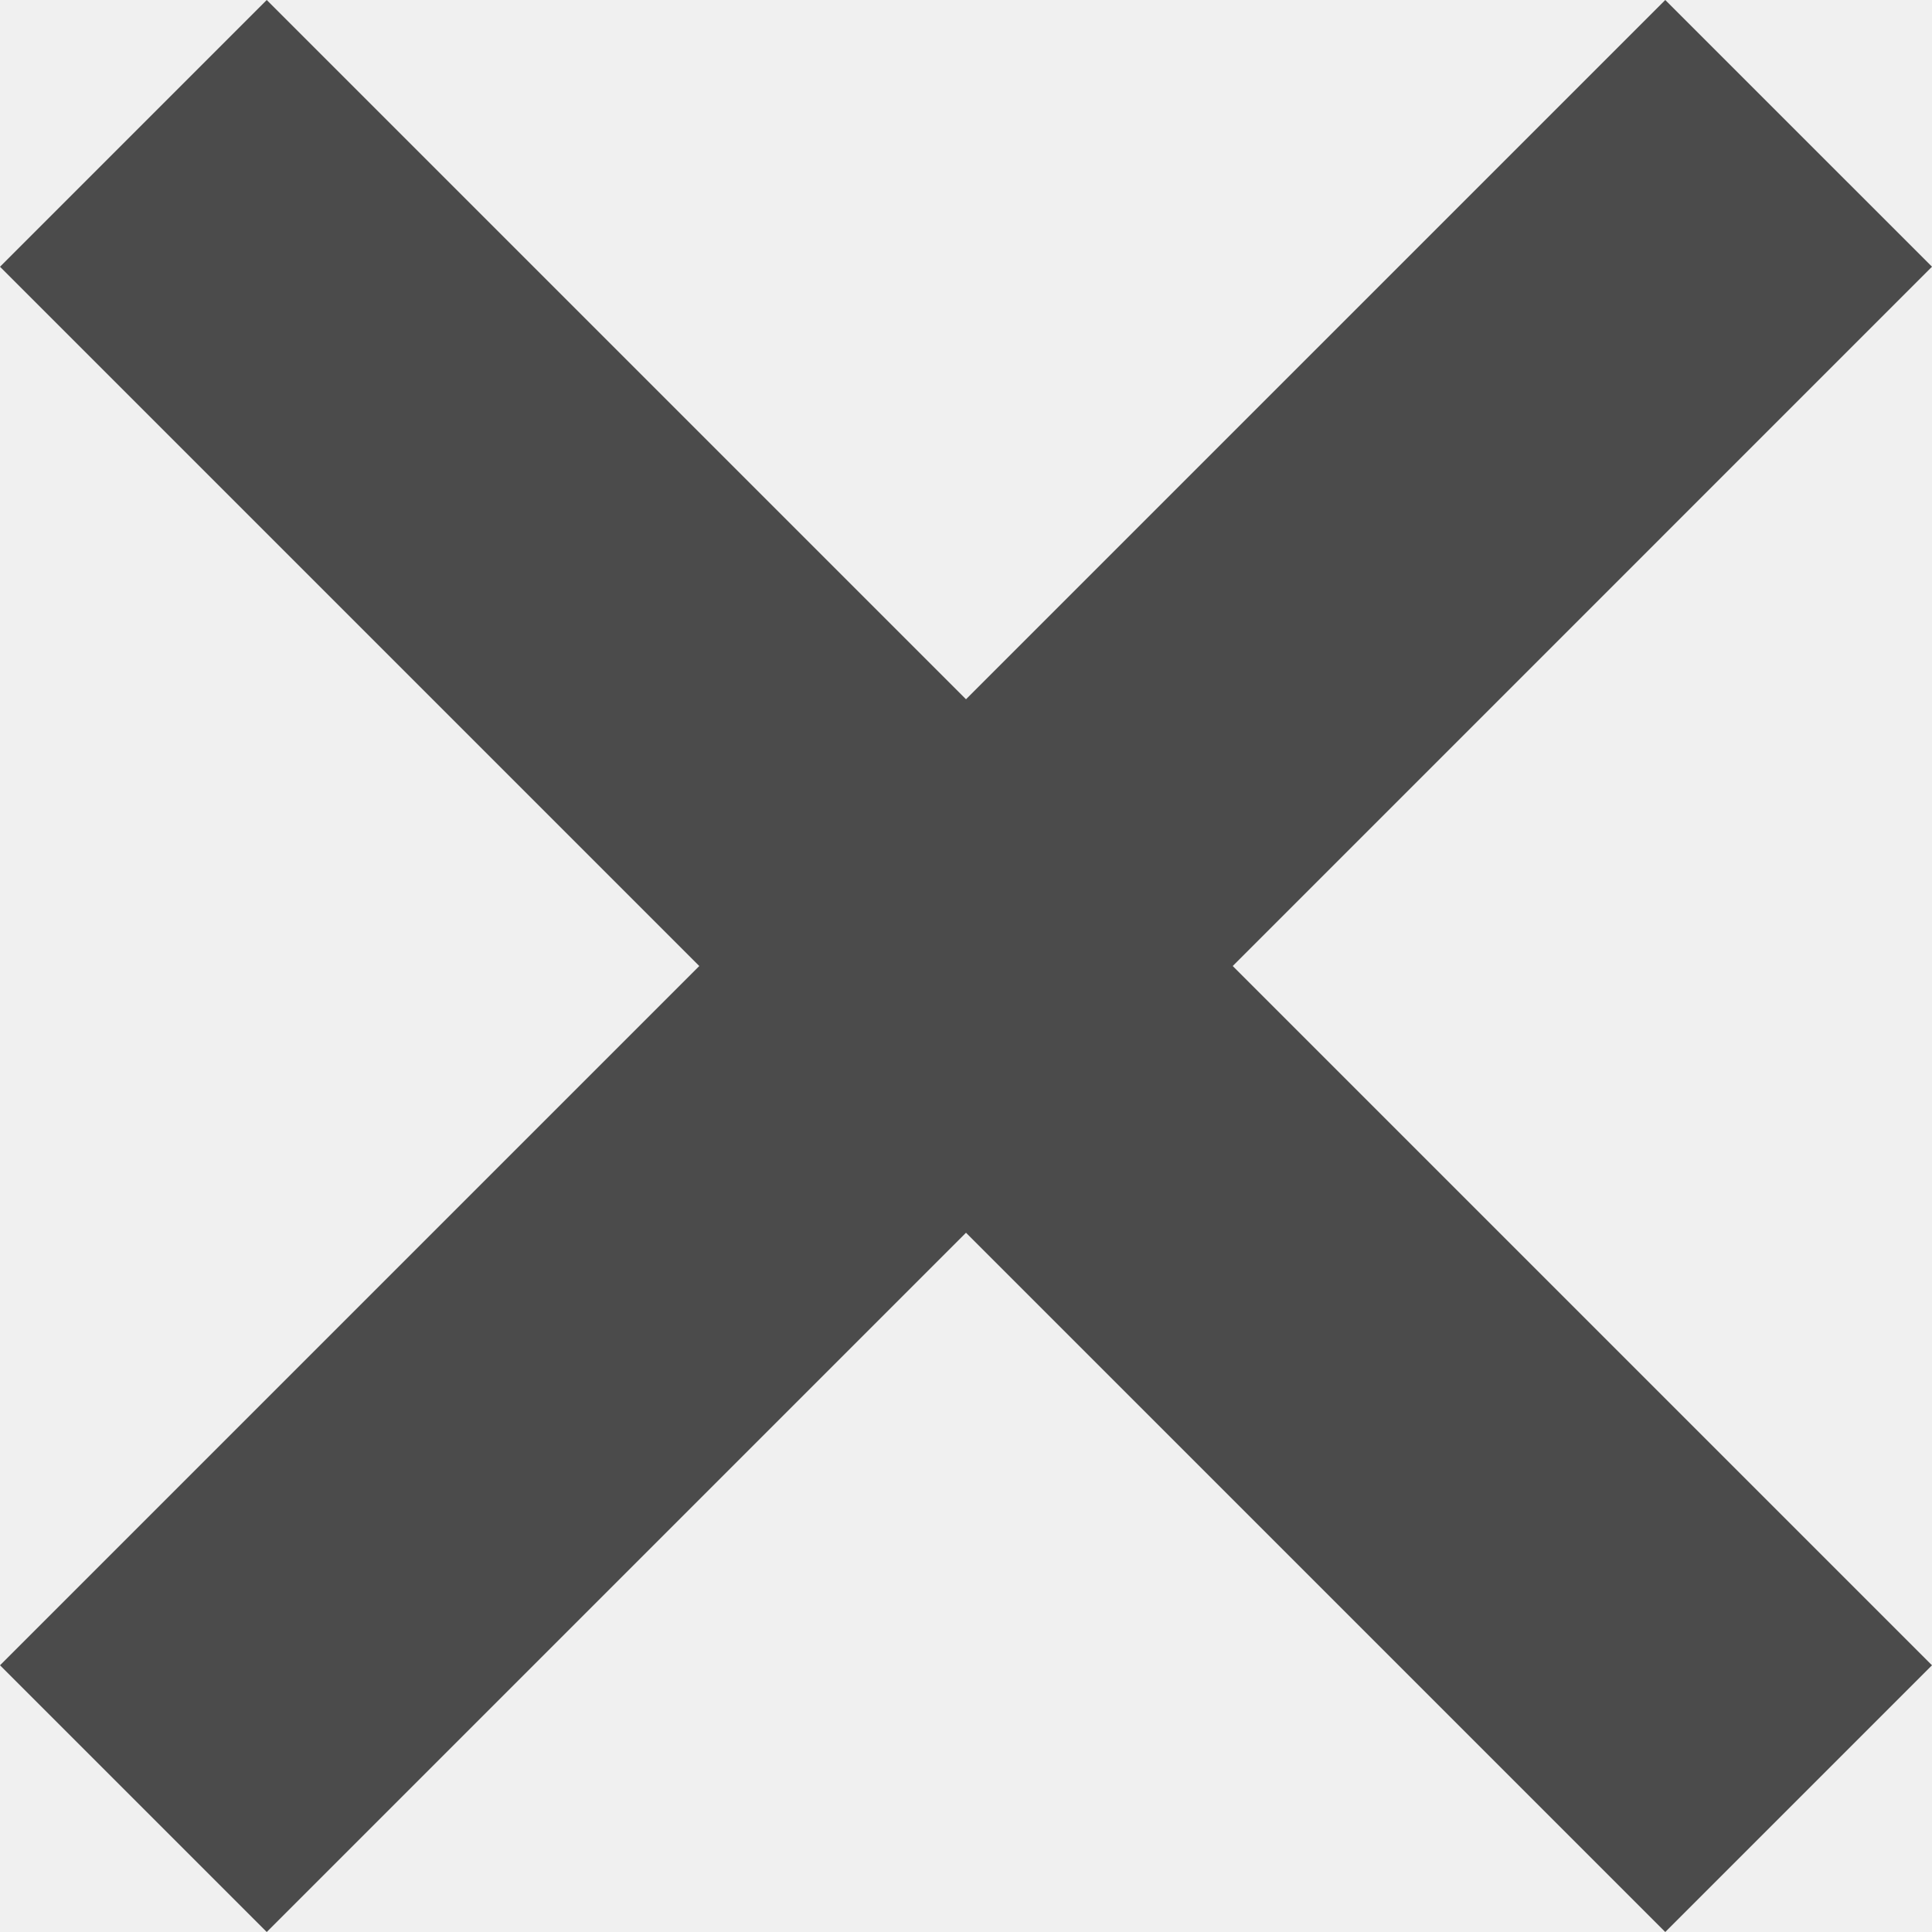
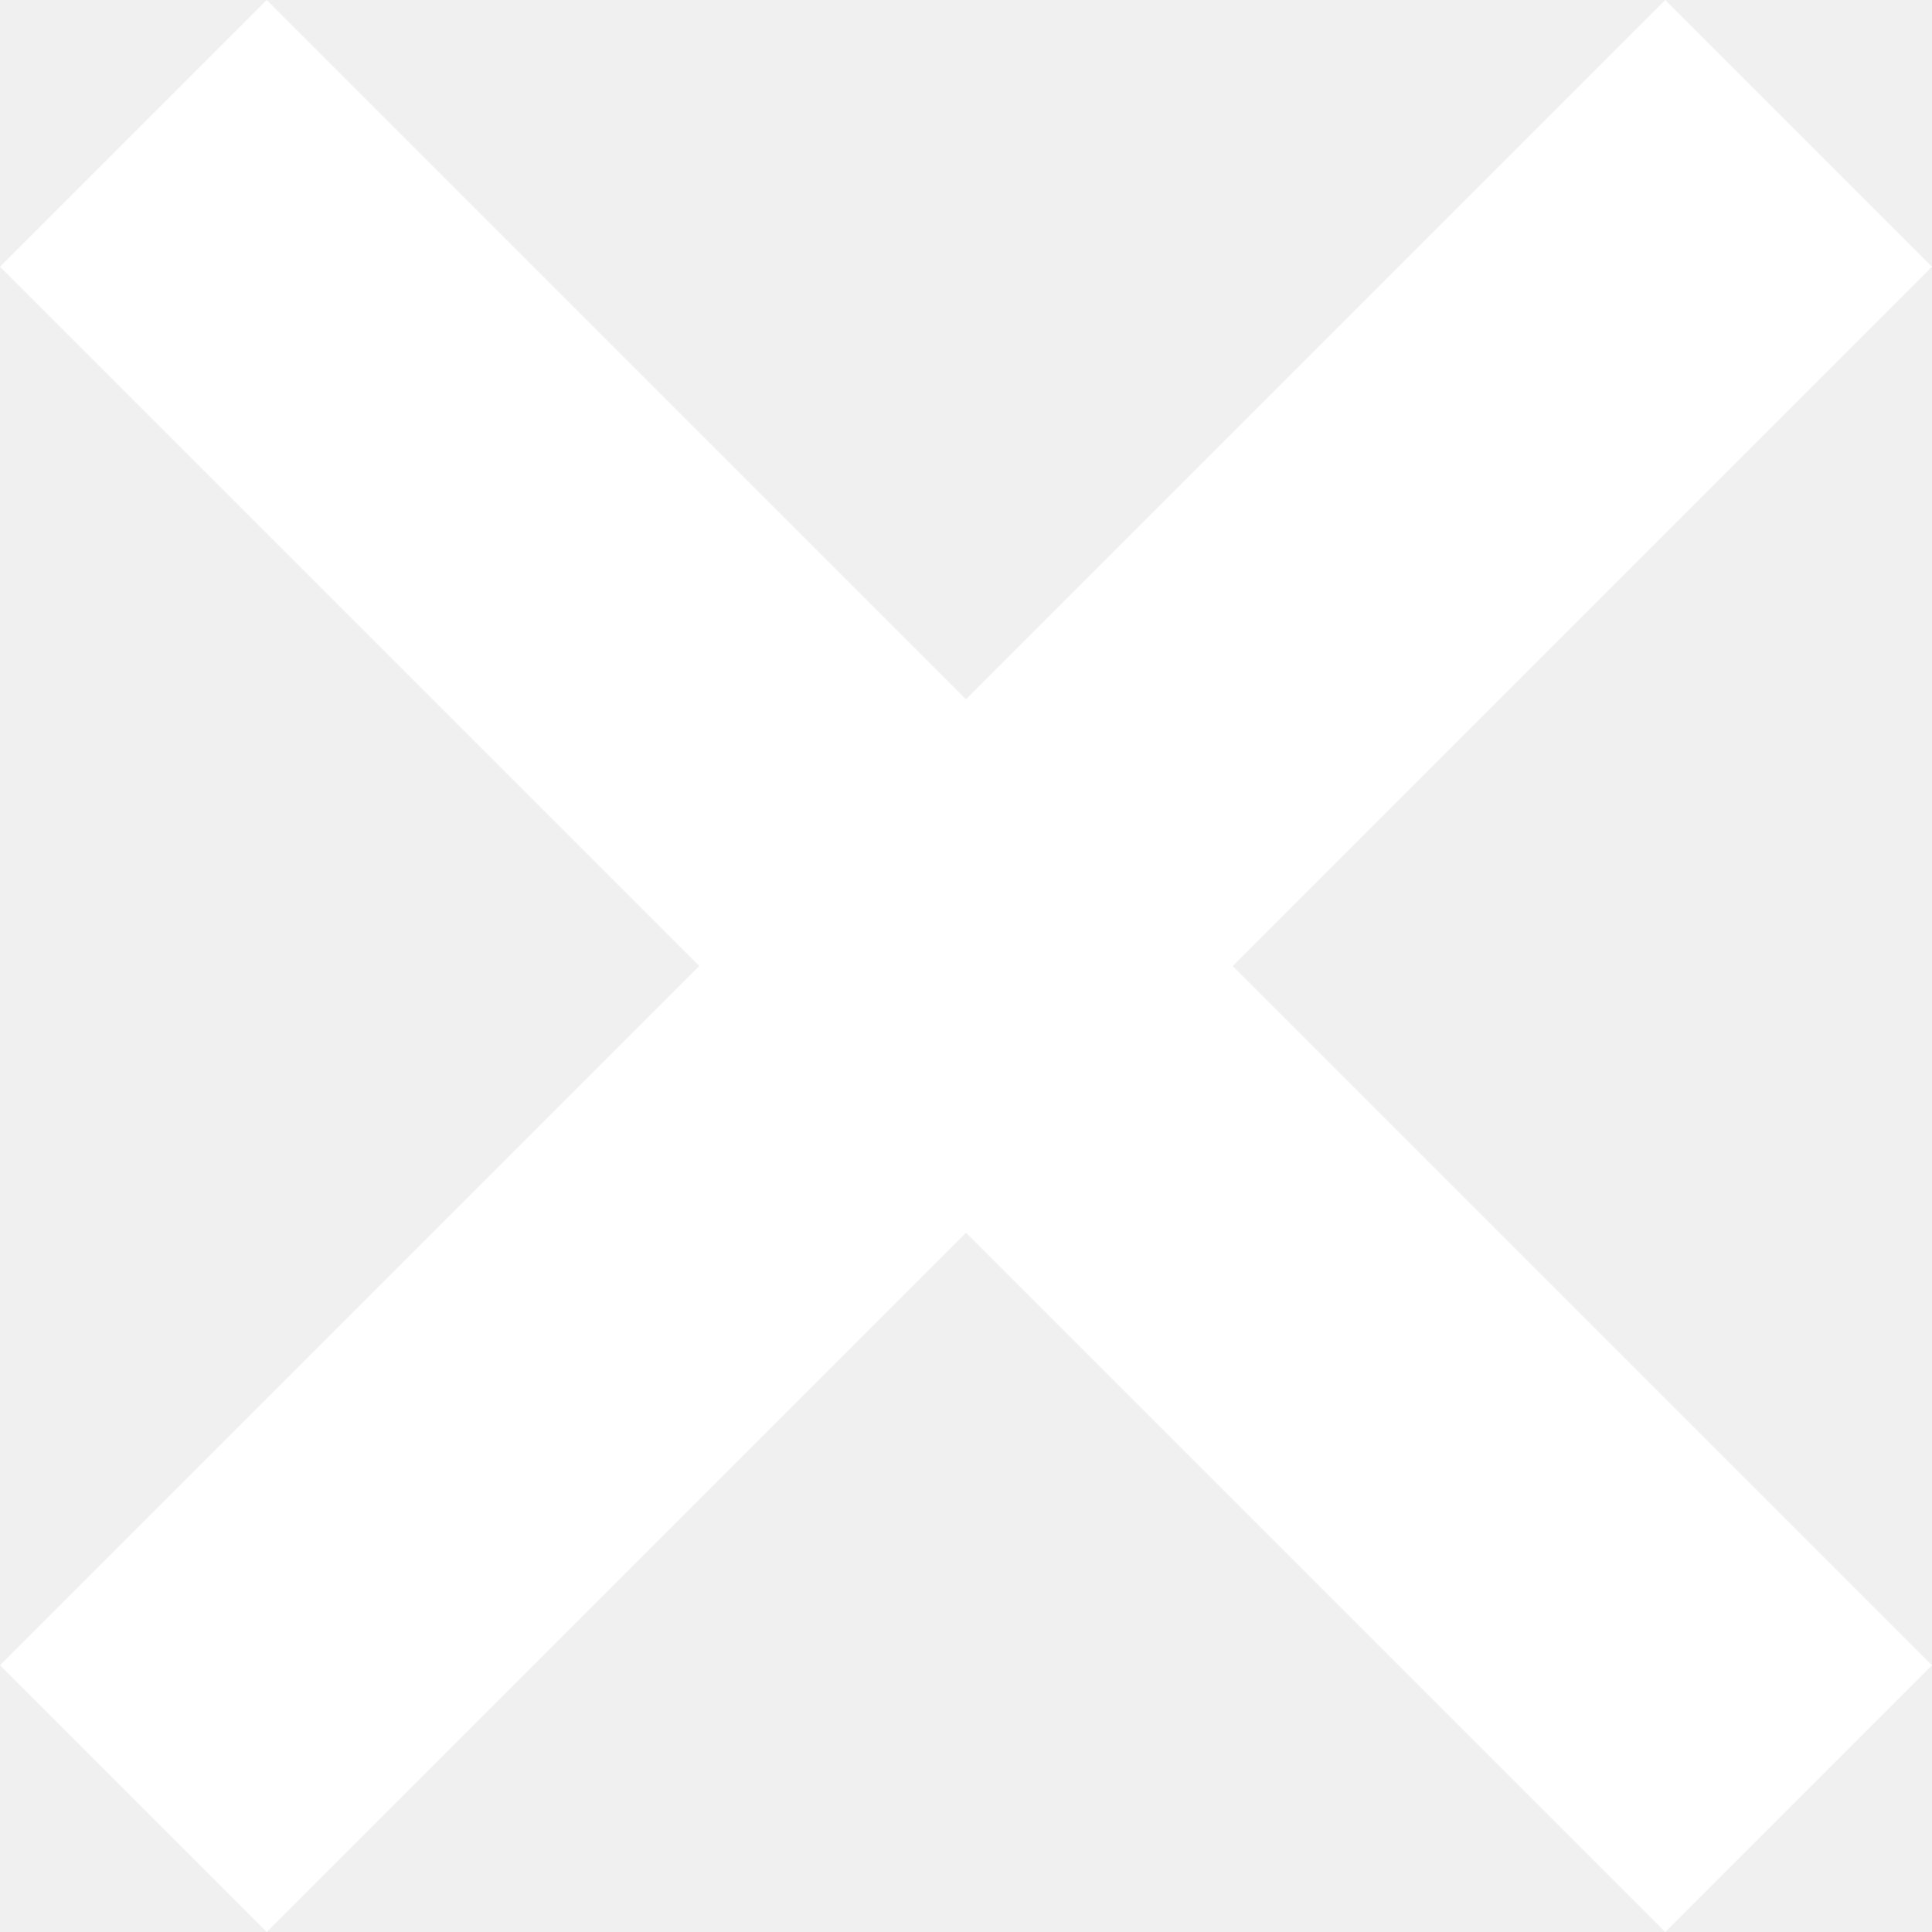
<svg xmlns="http://www.w3.org/2000/svg" xml:space="preserve" style="width:256px;height:256px;opacity:1" viewBox="0 0 512 512">
-   <path d="M511.998 70.682 441.315 0 256.002 185.313 70.685 0 .002 70.692l185.314 185.314L.002 441.318 70.69 512l185.312-185.312L441.315 512l70.683-70.682-185.314-185.312z" style="fill:#4b4b4b" />
+   <path d="M511.998 70.682 441.315 0 256.002 185.313 70.685 0 .002 70.692l185.314 185.314L.002 441.318 70.69 512l185.312-185.312L441.315 512l70.683-70.682-185.314-185.312z" style="fill:#ffffff" />
</svg>
